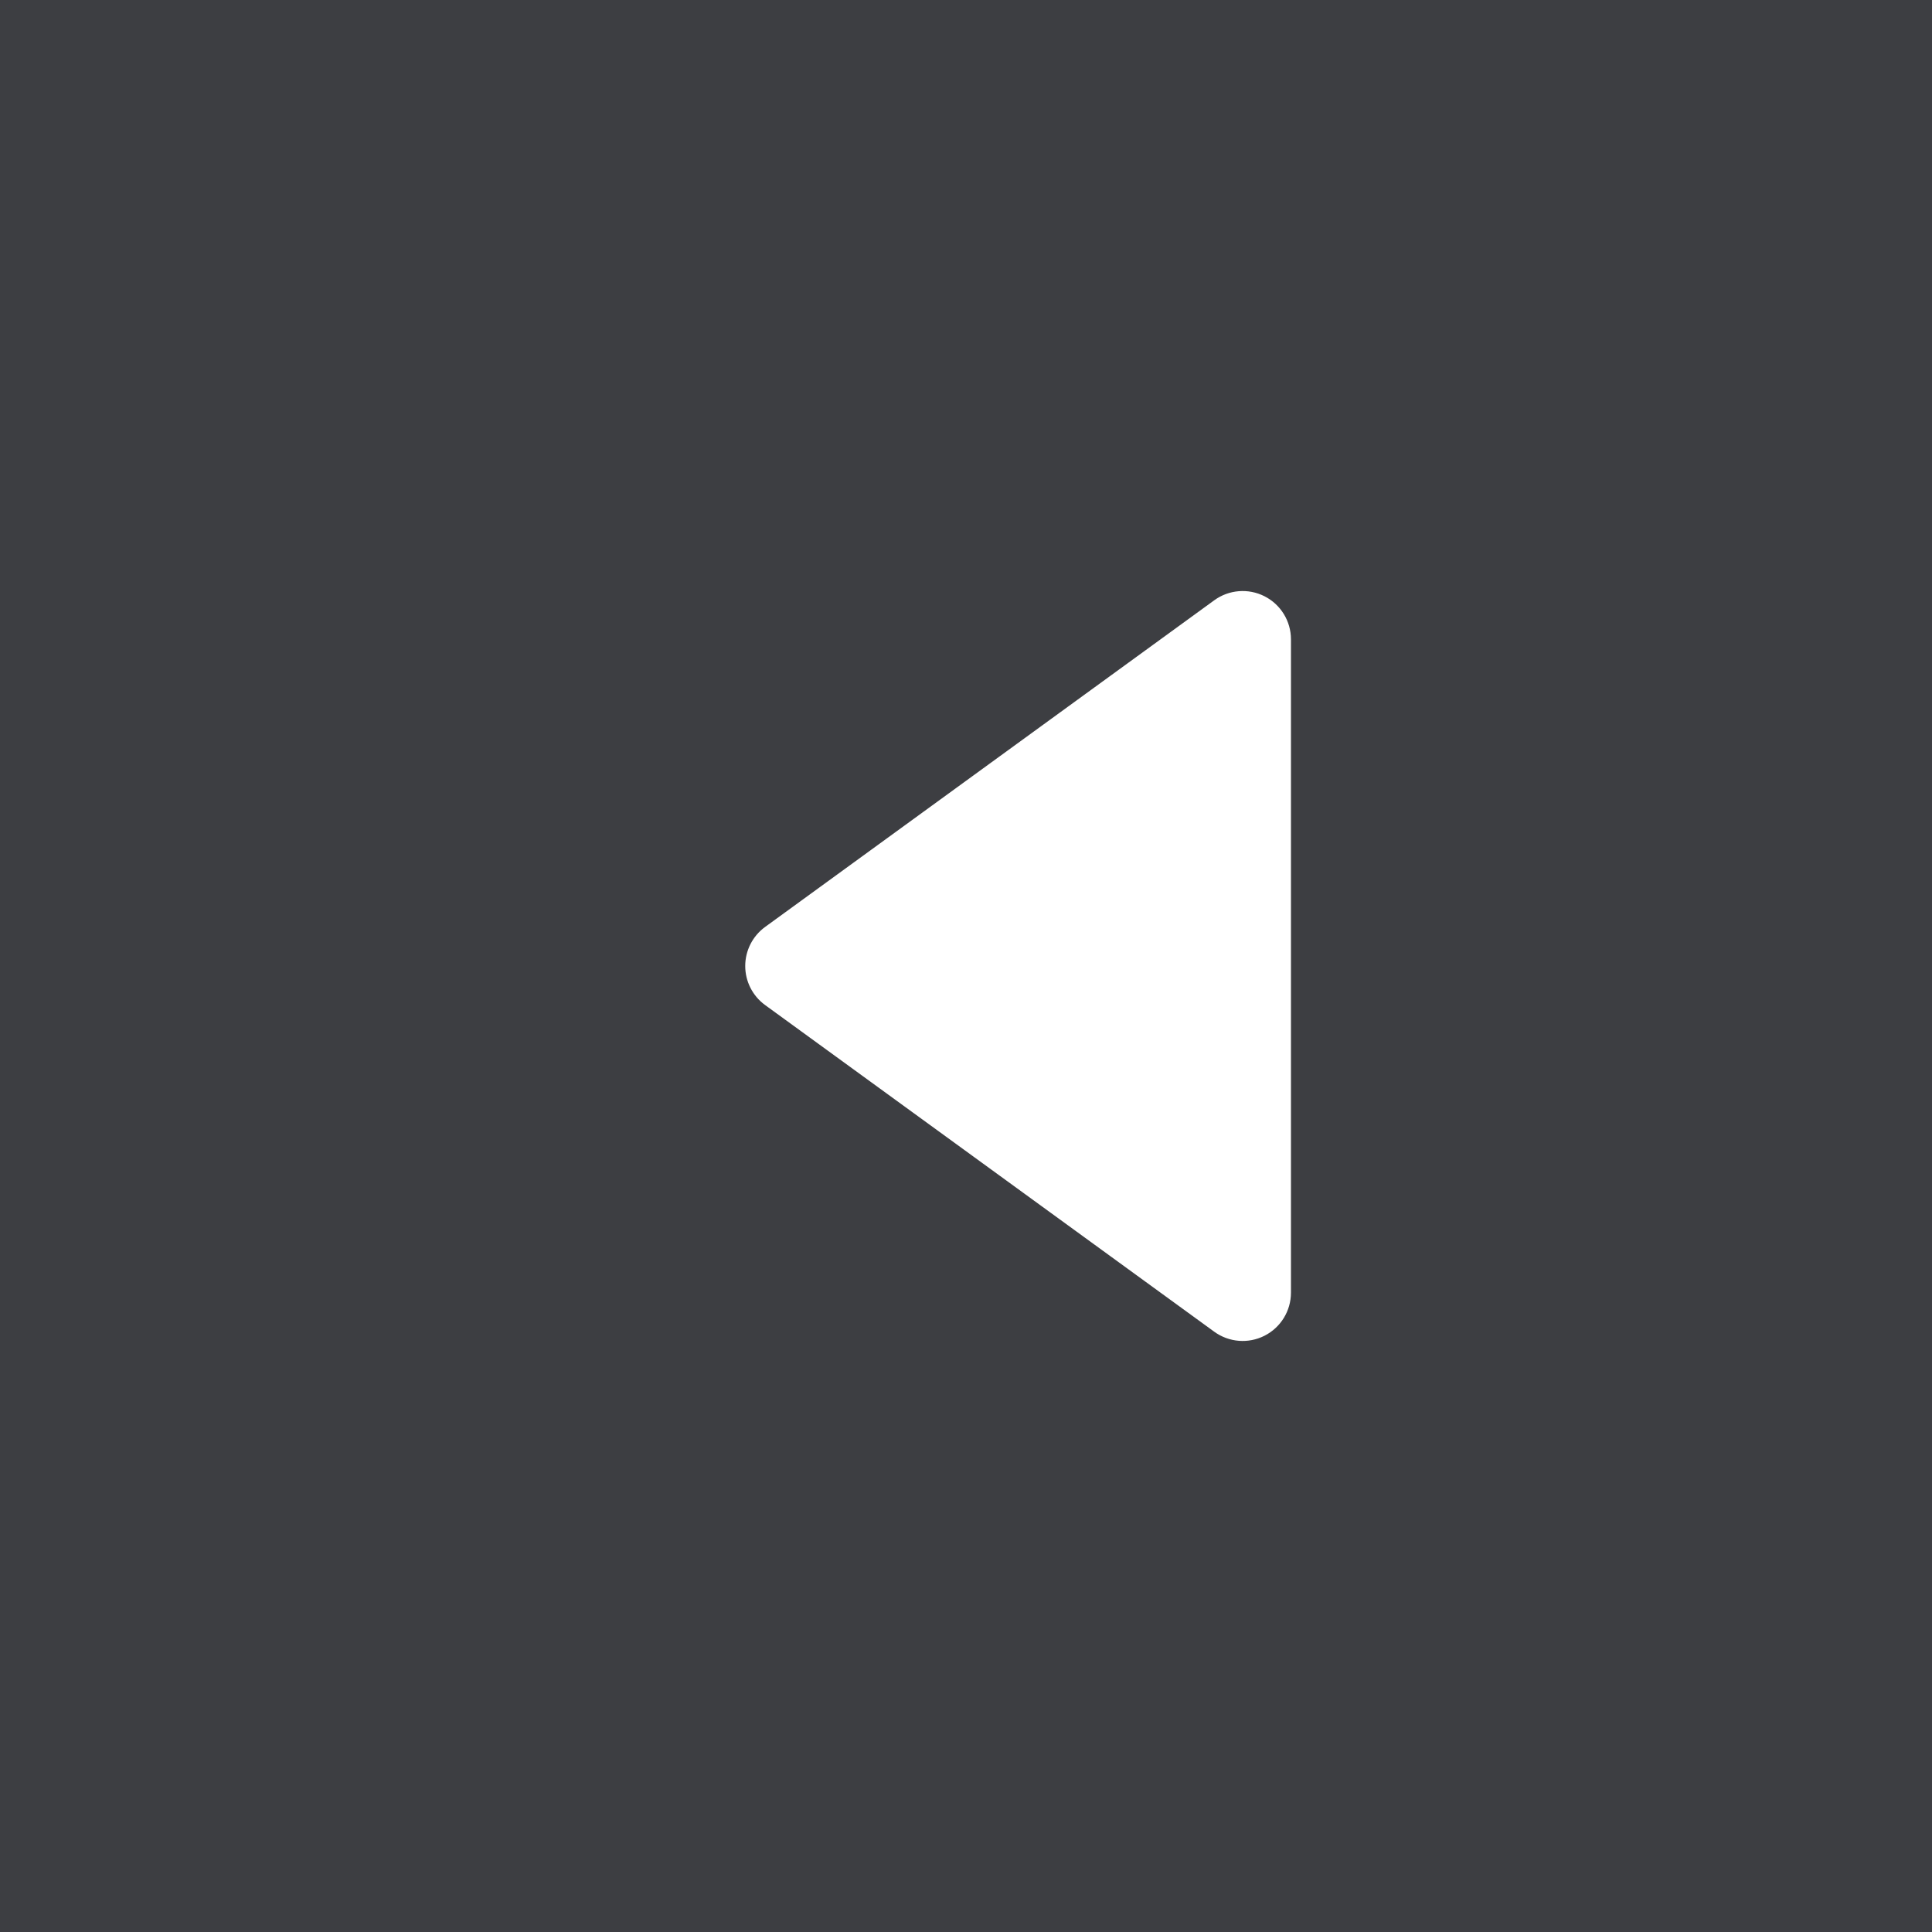
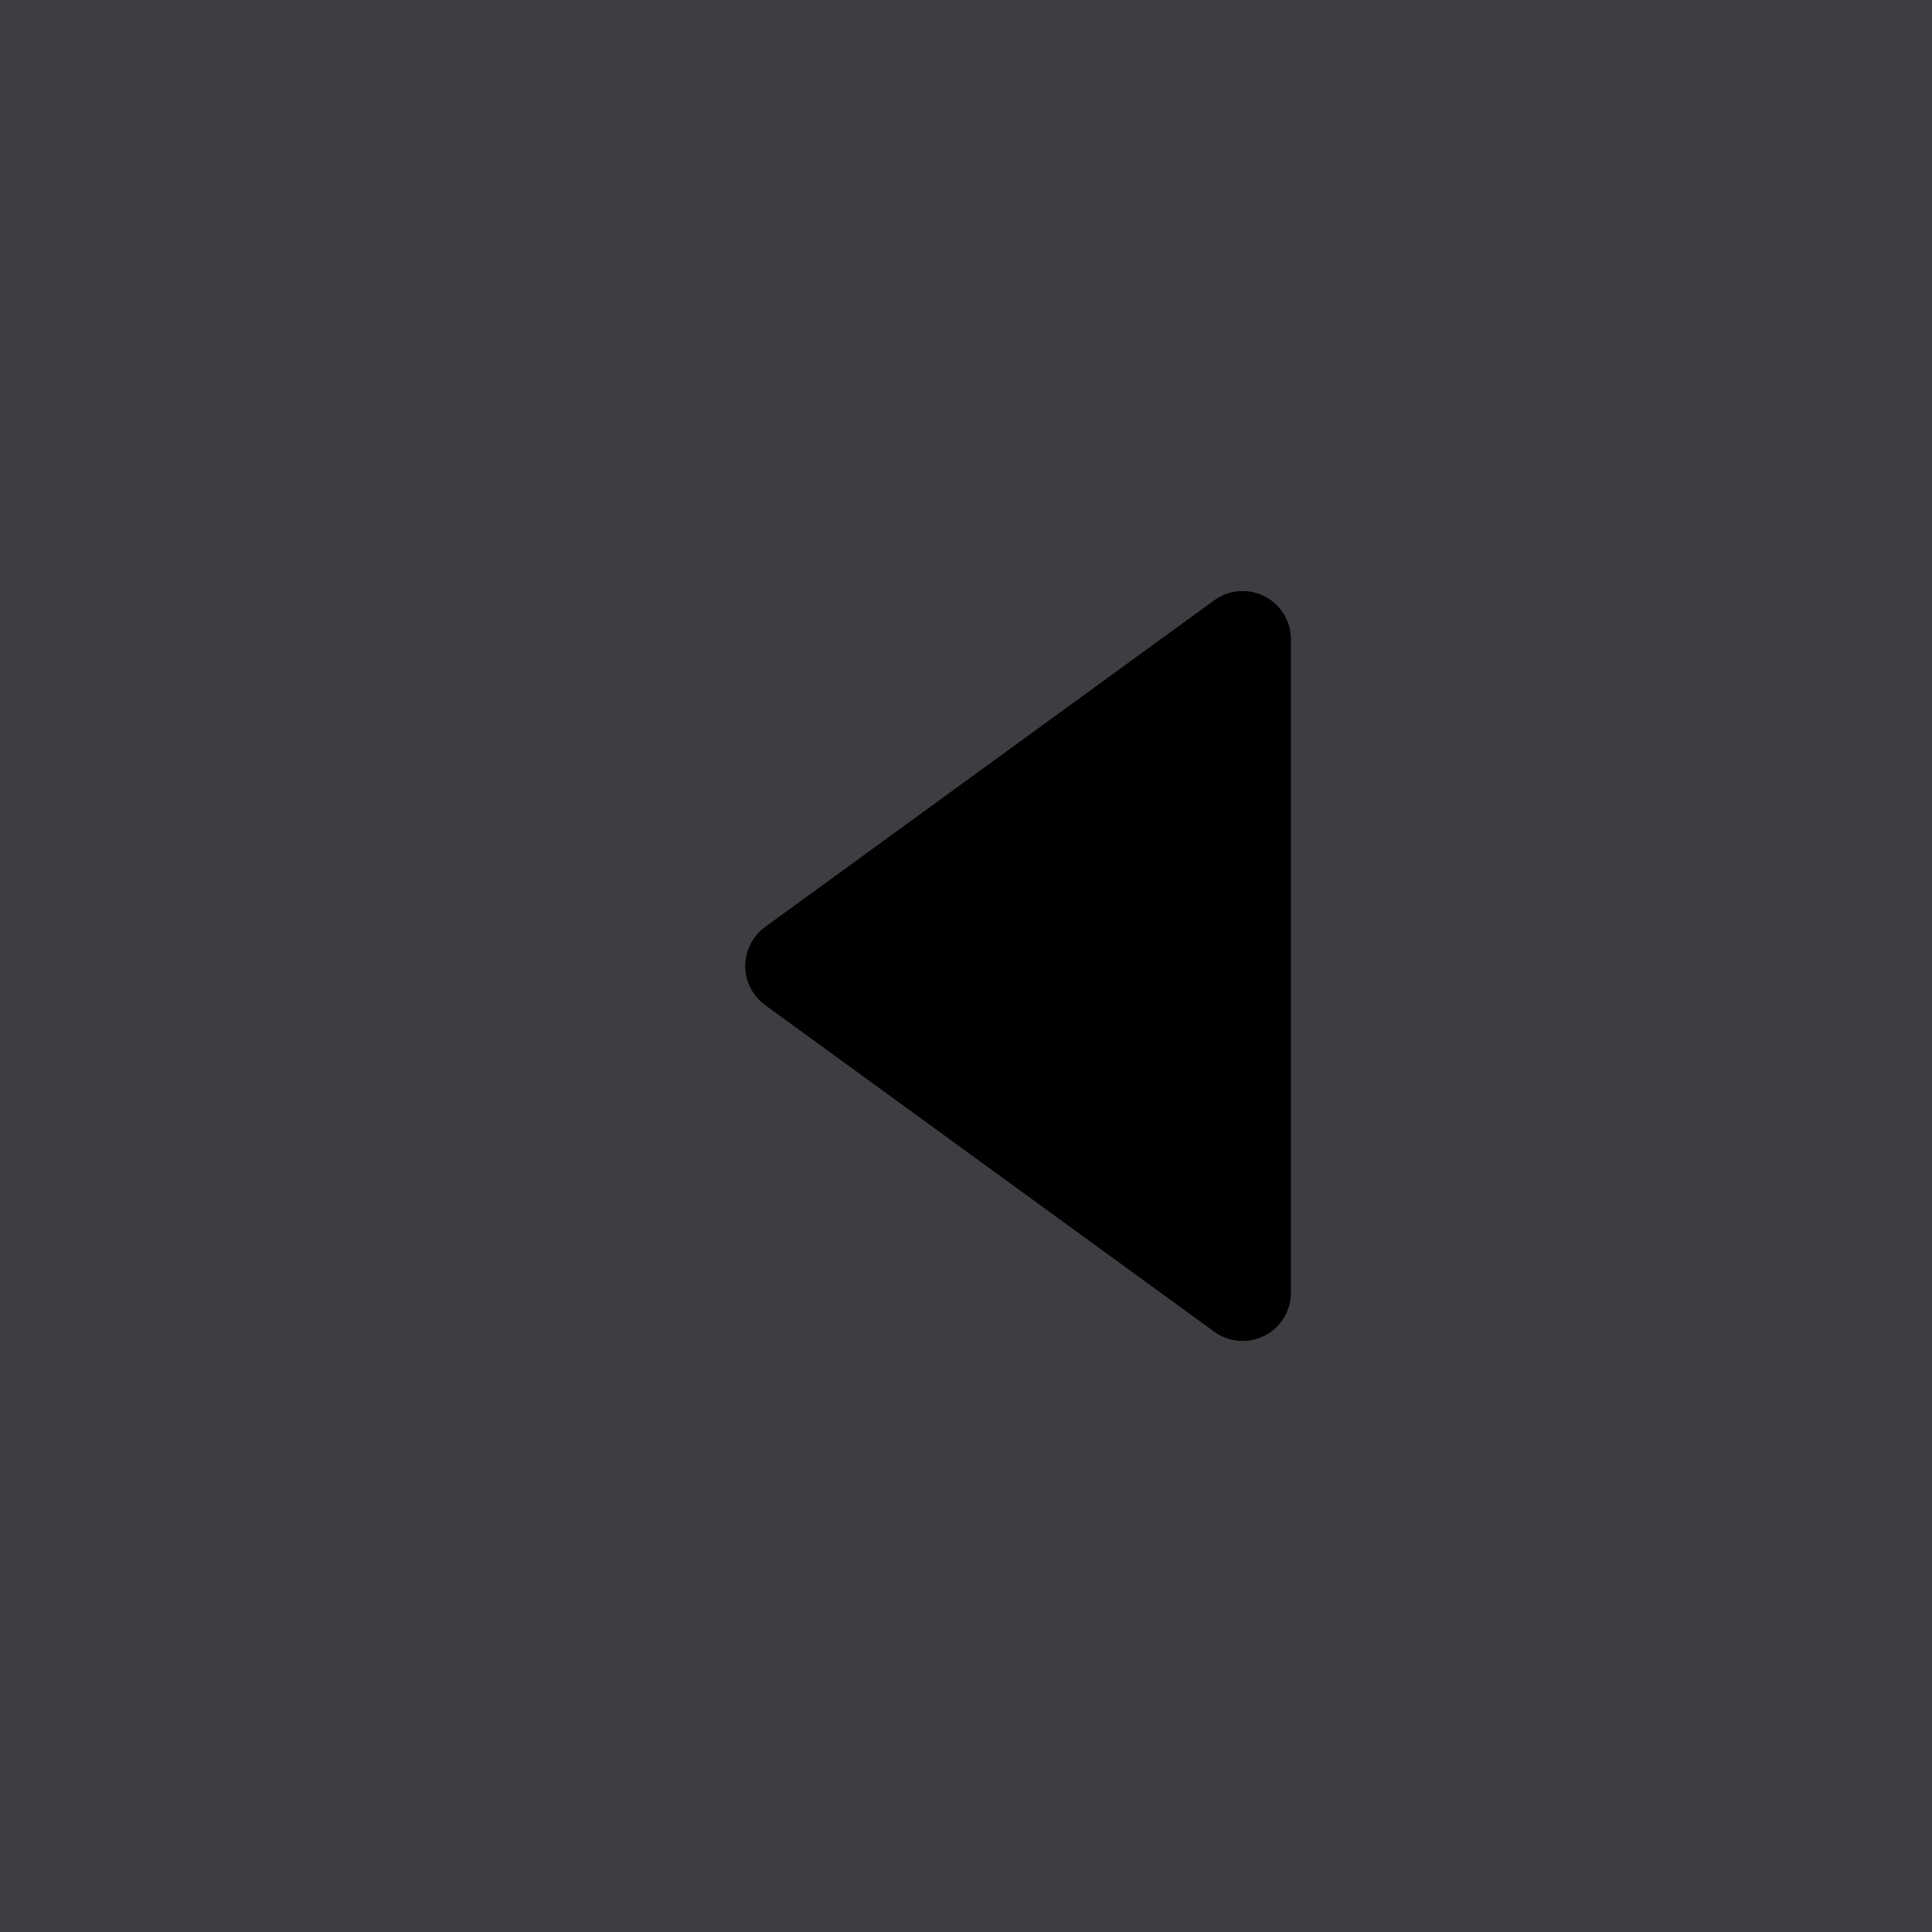
<svg xmlns="http://www.w3.org/2000/svg" width="20" height="20" viewBox="0 0 20 20">
  <g fill="none" fill-rule="evenodd">
    <path fill="#3D3E42" d="M-210-127H40v720h-250z" />
-     <path d="m7.92 10.404 4.65 3.382a.5.5 0 0 0 .794-.404V6.618a.5.5 0 0 0-.794-.404L7.92 9.596a.5.5 0 0 0 0 .808z" fill="#FFF" />
+     <path d="m7.92 10.404 4.65 3.382a.5.5 0 0 0 .794-.404V6.618a.5.5 0 0 0-.794-.404L7.92 9.596a.5.5 0 0 0 0 .808z" fill="currentColor" />
  </g>
</svg>
